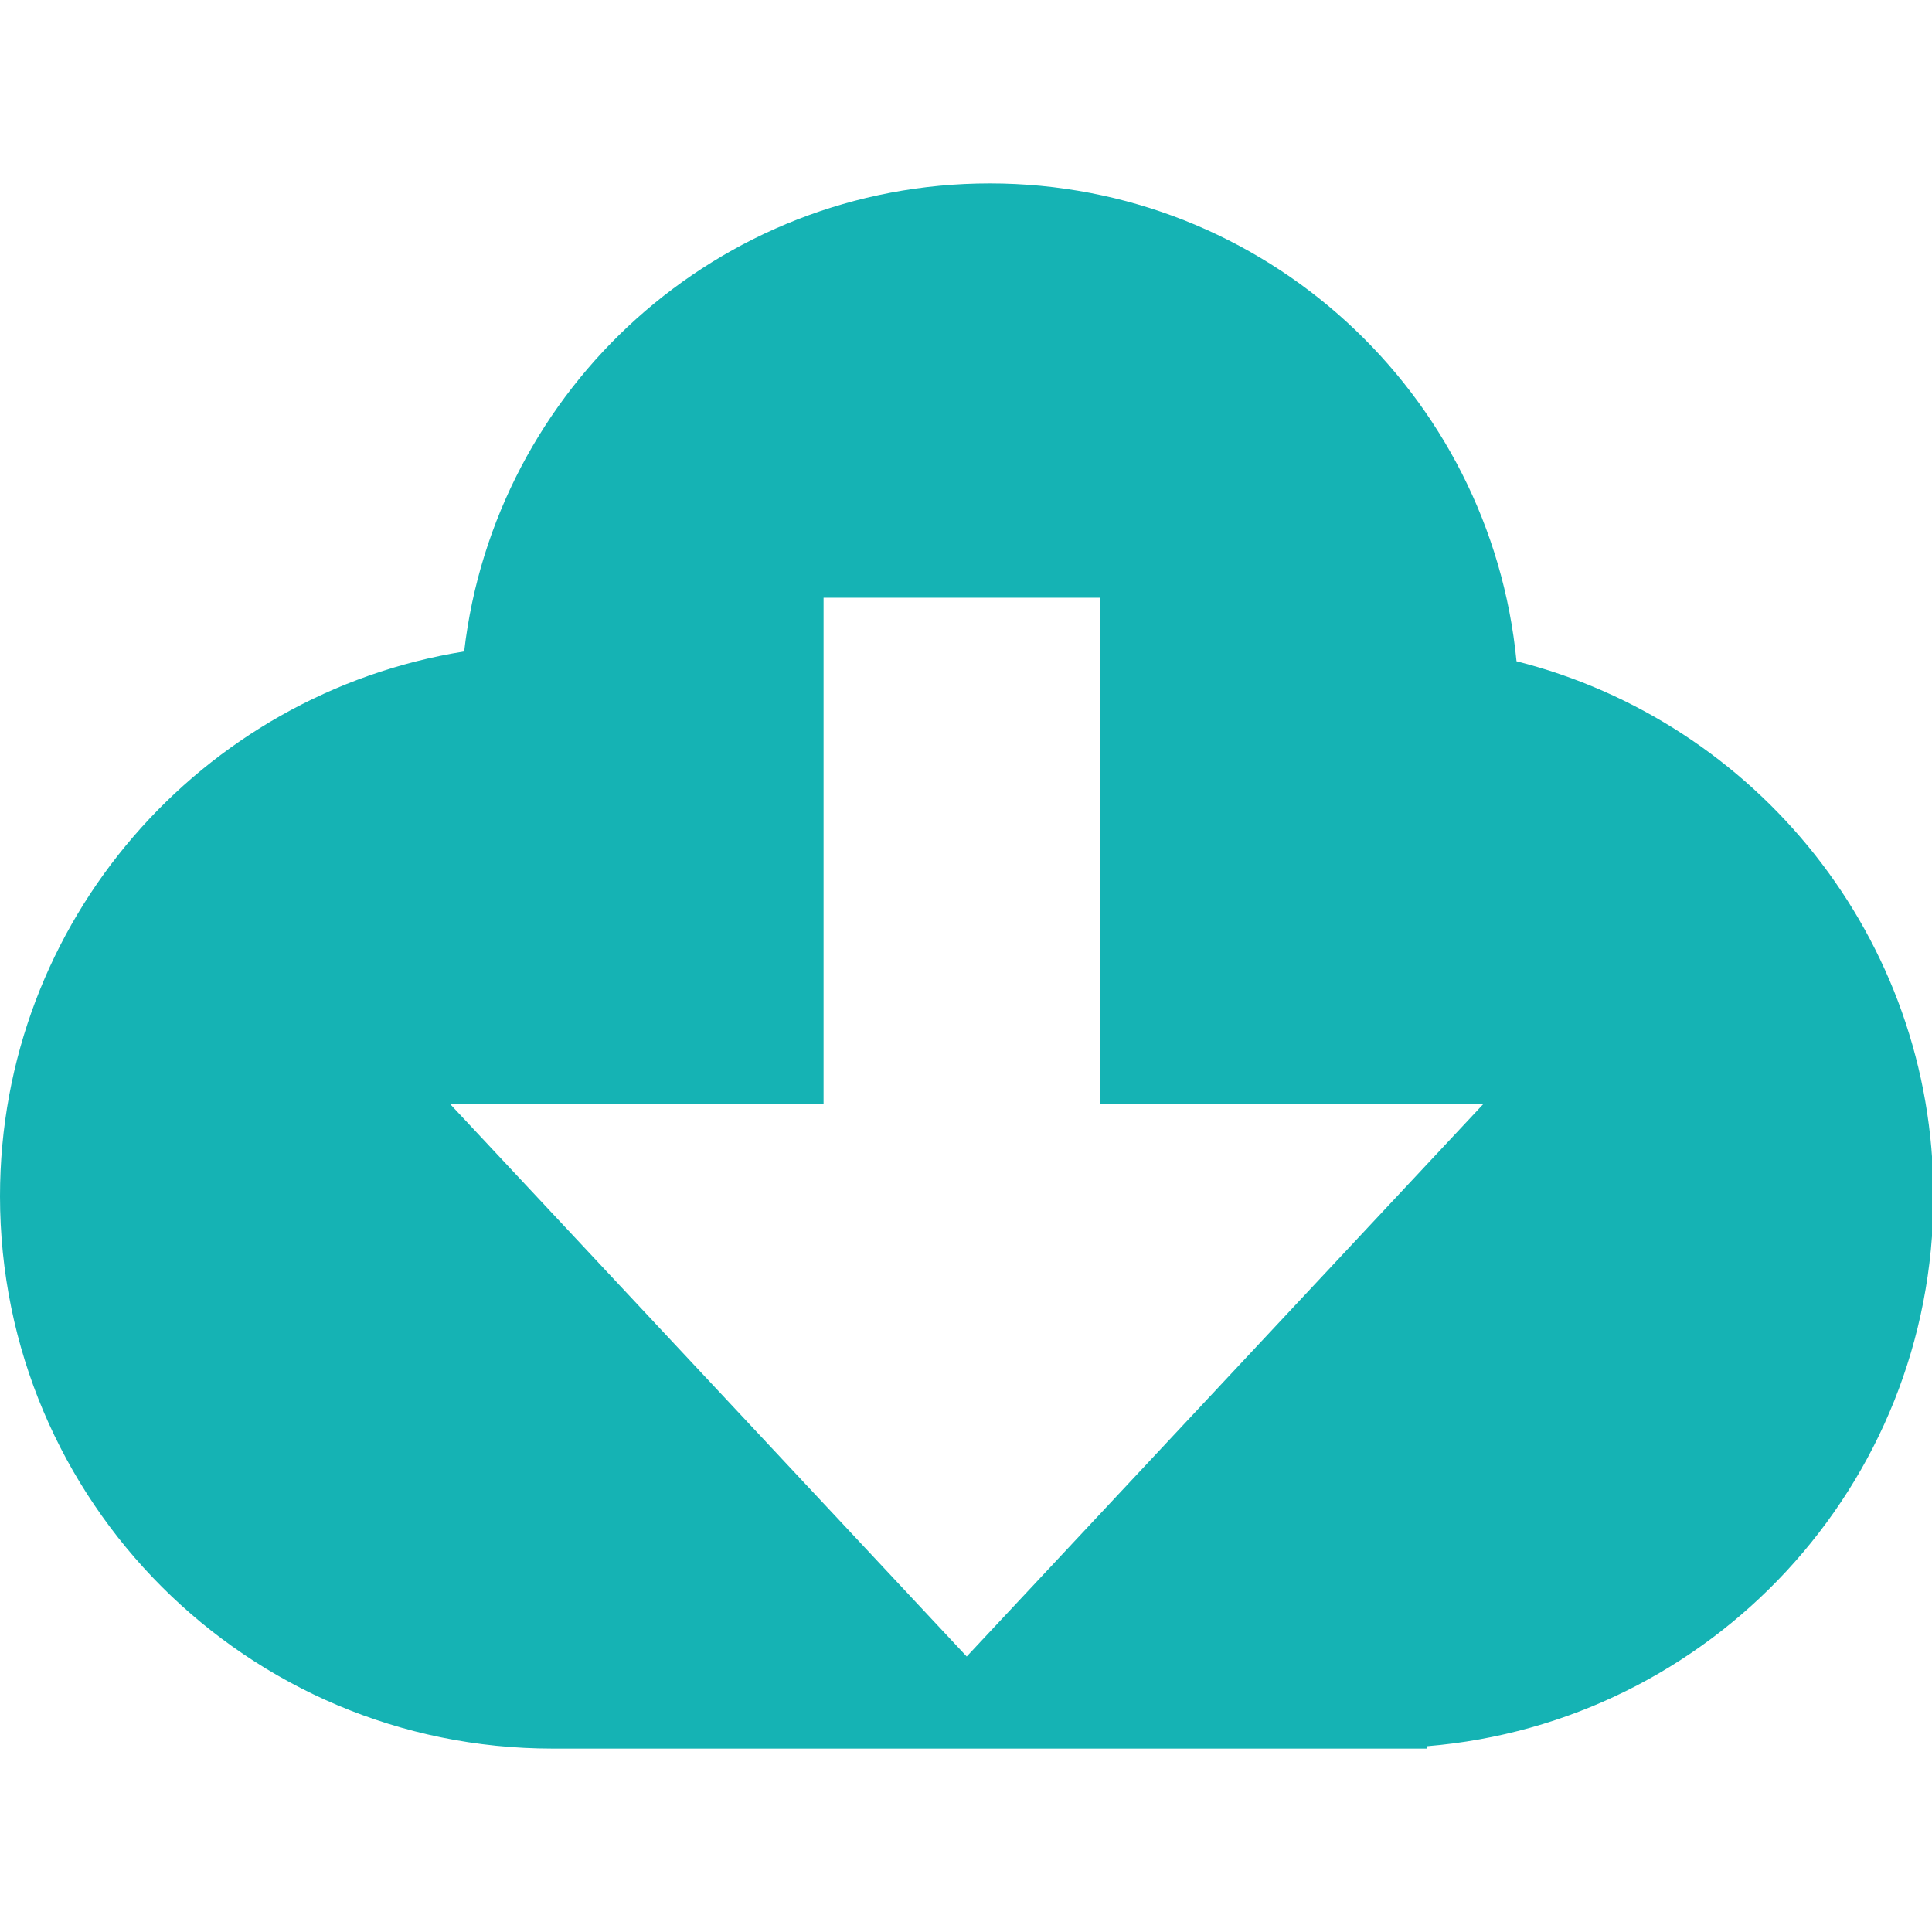
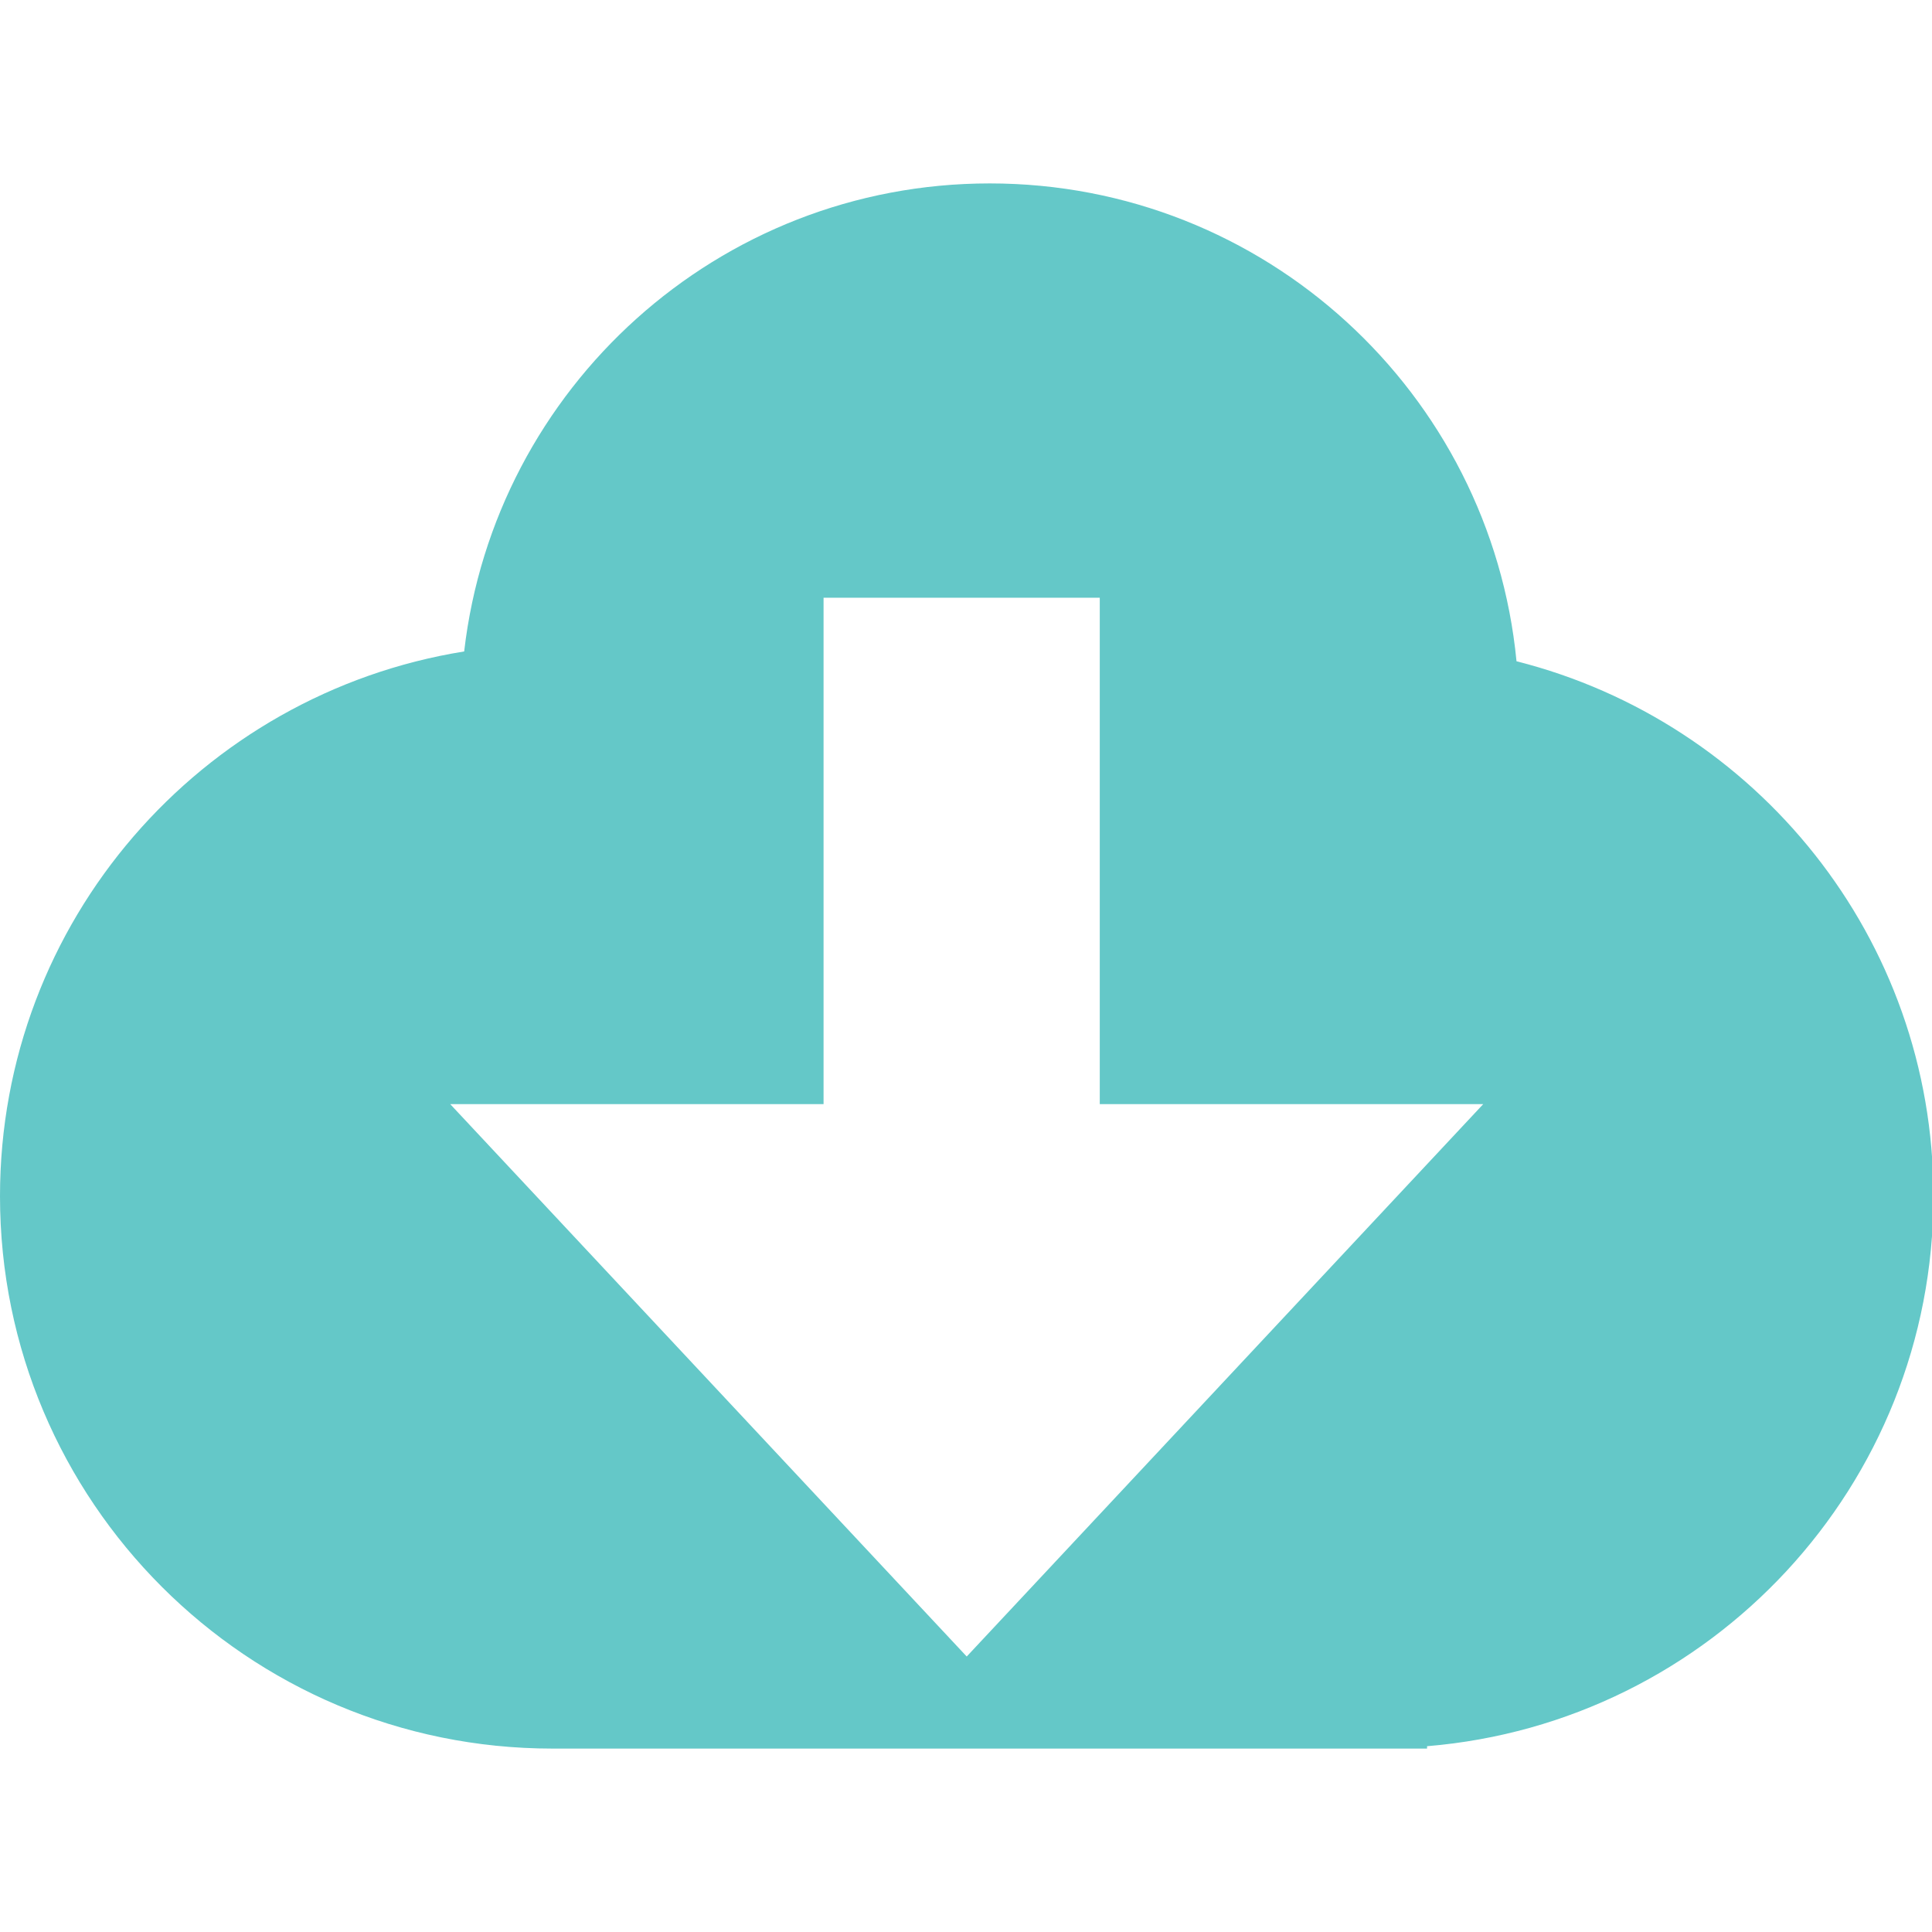
<svg xmlns="http://www.w3.org/2000/svg" t="1680340812459" class="icon" viewBox="0 0 1264 1024" version="1.1" p-id="4872" width="16" height="16">
-   <path d="M992.171 312.63C975.19 137.155 827.415 0 647.529 0 469.849 0 323.616 133.861 303.679 306.21 131.599 333.839 0 482.688 0 662.588c0 199.597 161.815 361.412 361.412 361.412h572.235v-1.555c185.471-15.299 331.294-170.426 331.294-359.856 0-168.97-116.101-310.367-272.77-349.959zM632.471 963.765L294.531 602.353h244.278V271.059h180.706V602.353H970.41z" p-id="4873" fill="#15B3B4" />
+   <path d="M992.171 312.63C975.19 137.155 827.415 0 647.529 0 469.849 0 323.616 133.861 303.679 306.21 131.599 333.839 0 482.688 0 662.588c0 199.597 161.815 361.412 361.412 361.412h572.235v-1.555c185.471-15.299 331.294-170.426 331.294-359.856 0-168.97-116.101-310.367-272.77-349.959zM632.471 963.765L294.531 602.353h244.278V271.059h180.706V602.353H970.41z" p-id="4873" fill="#64C8C8" />
</svg>
